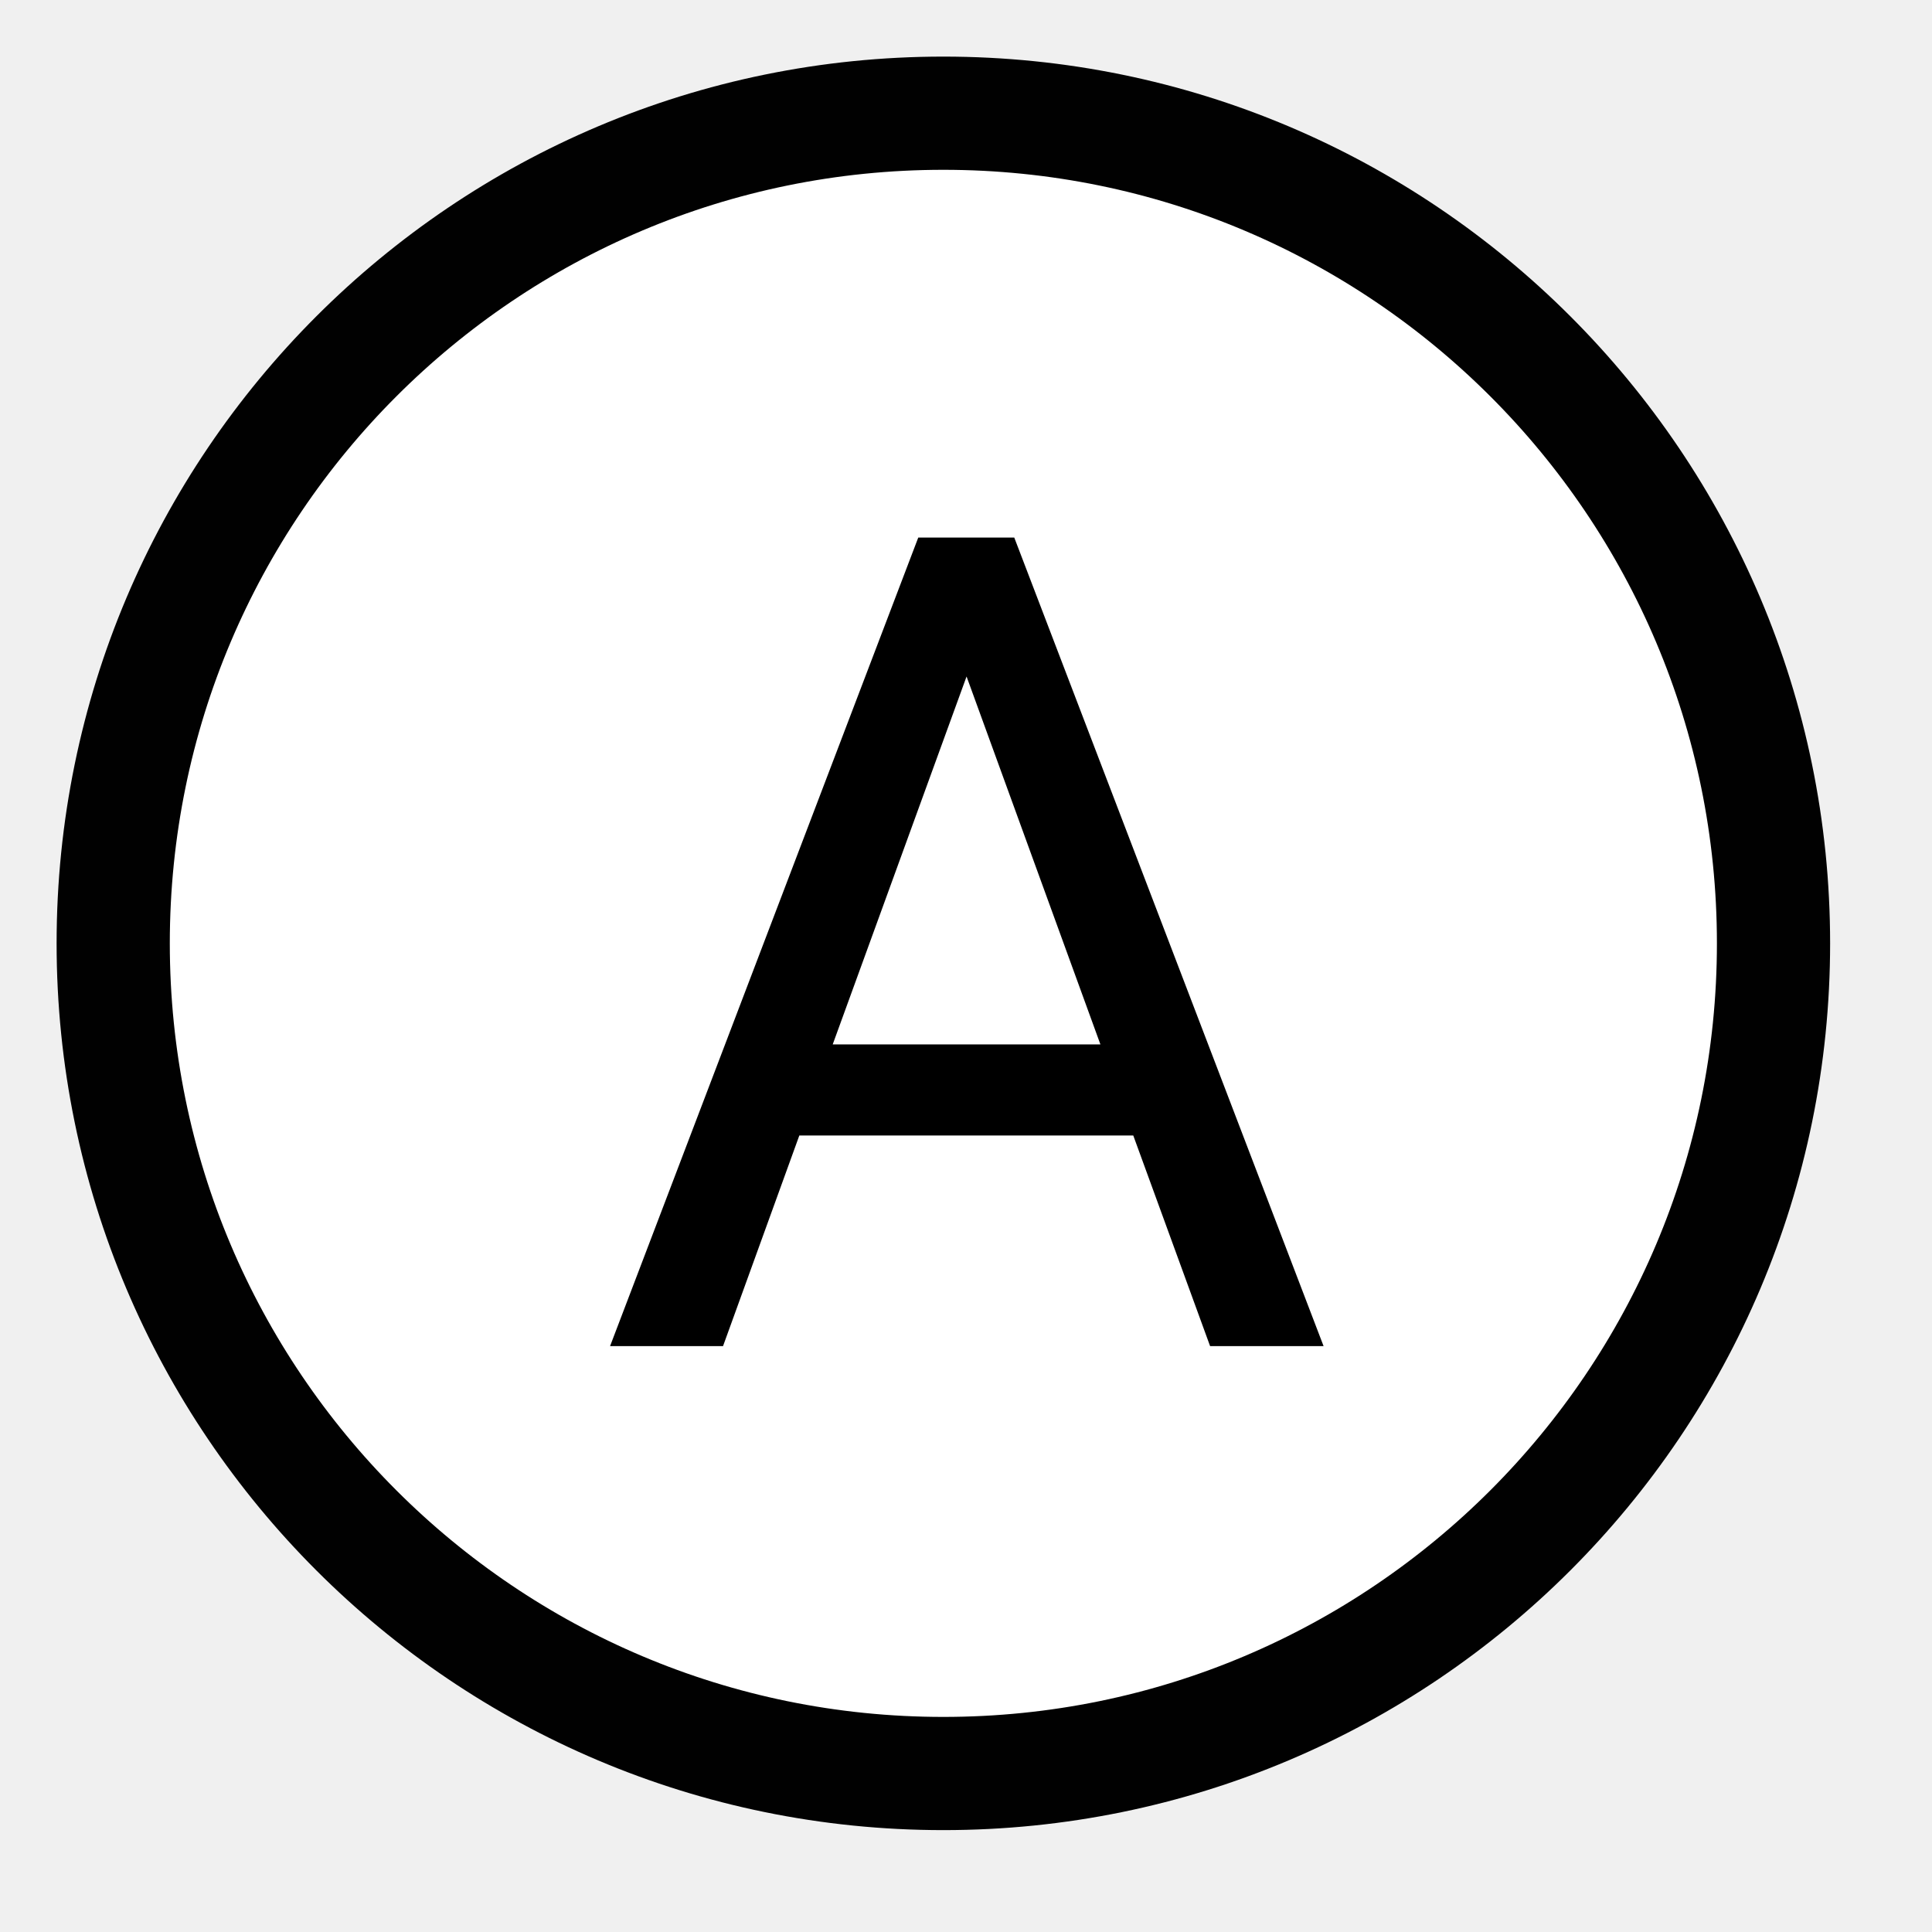
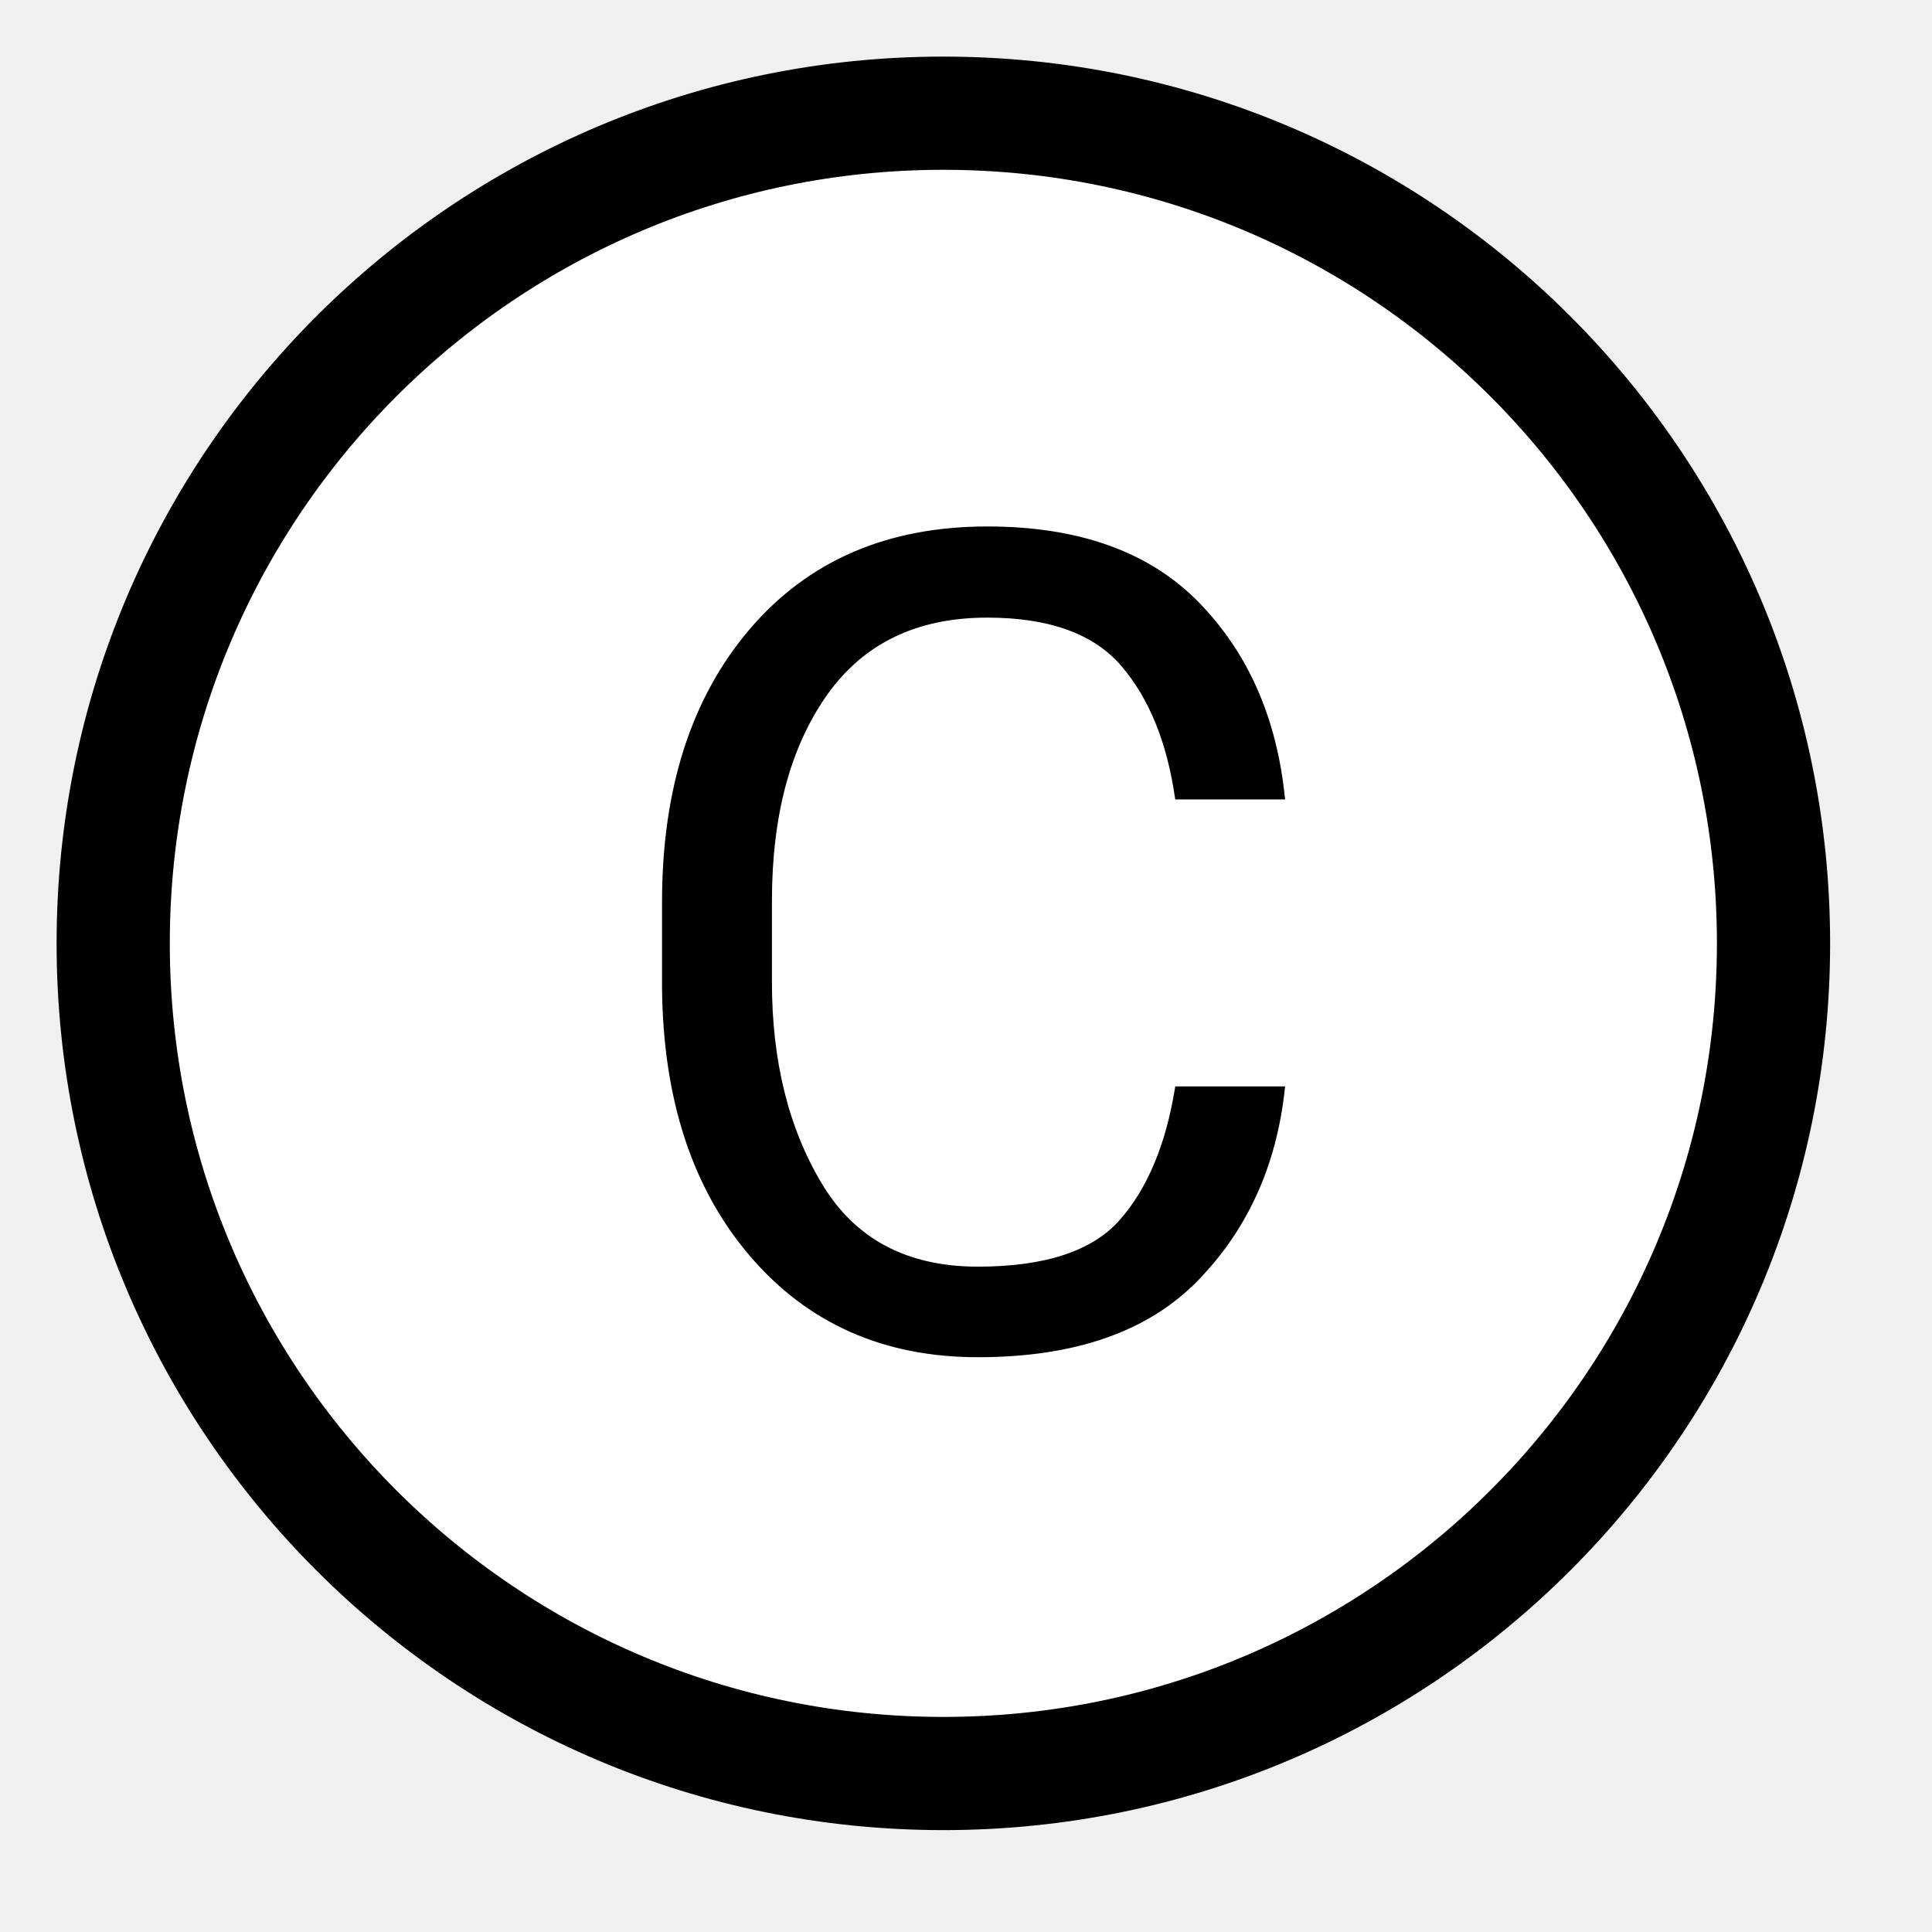
<svg xmlns="http://www.w3.org/2000/svg" xml:space="preserve" style="shape-rendering:geometricPrecision; text-rendering:geometricPrecision; image-rendering:optimizeQuality; fill-rule:evenodd; clip-rule:evenodd" viewBox="0 0 512 512" width="512" height="512">
  <g>
    <circle style="fill:#ffffff;stroke:#010101;stroke-width:30;stroke-miterlimit:10;" cx="250" cy="250" r="220">
    </circle>
-     <text font-family="-apple-system, BlinkMacSystemFont, &quot;Segoe UI&quot;, Roboto, Helvetica, Arial, sans-serif, &quot;Apple Color Emoji&quot;, &quot;Segoe UI Emoji&quot;, &quot;Segoe UI Symbol&quot;" font-size="300" font-weight="400" fill="black" x="50%" y="52%" text-anchor="middle" stroke="#000000" dy=".3em">A</text>
+     <text font-family="-apple-system, BlinkMacSystemFont, &quot;Segoe UI&quot;, Roboto, Helvetica, Arial, sans-serif, &quot;Apple Color Emoji&quot;, &quot;Segoe UI Emoji&quot;, &quot;Segoe UI Symbol&quot;" font-size="300" font-weight="400" fill="black" x="50%" y="52%" text-anchor="middle" stroke="#000000" dy=".3em">C</text>
  </g>
</svg>
